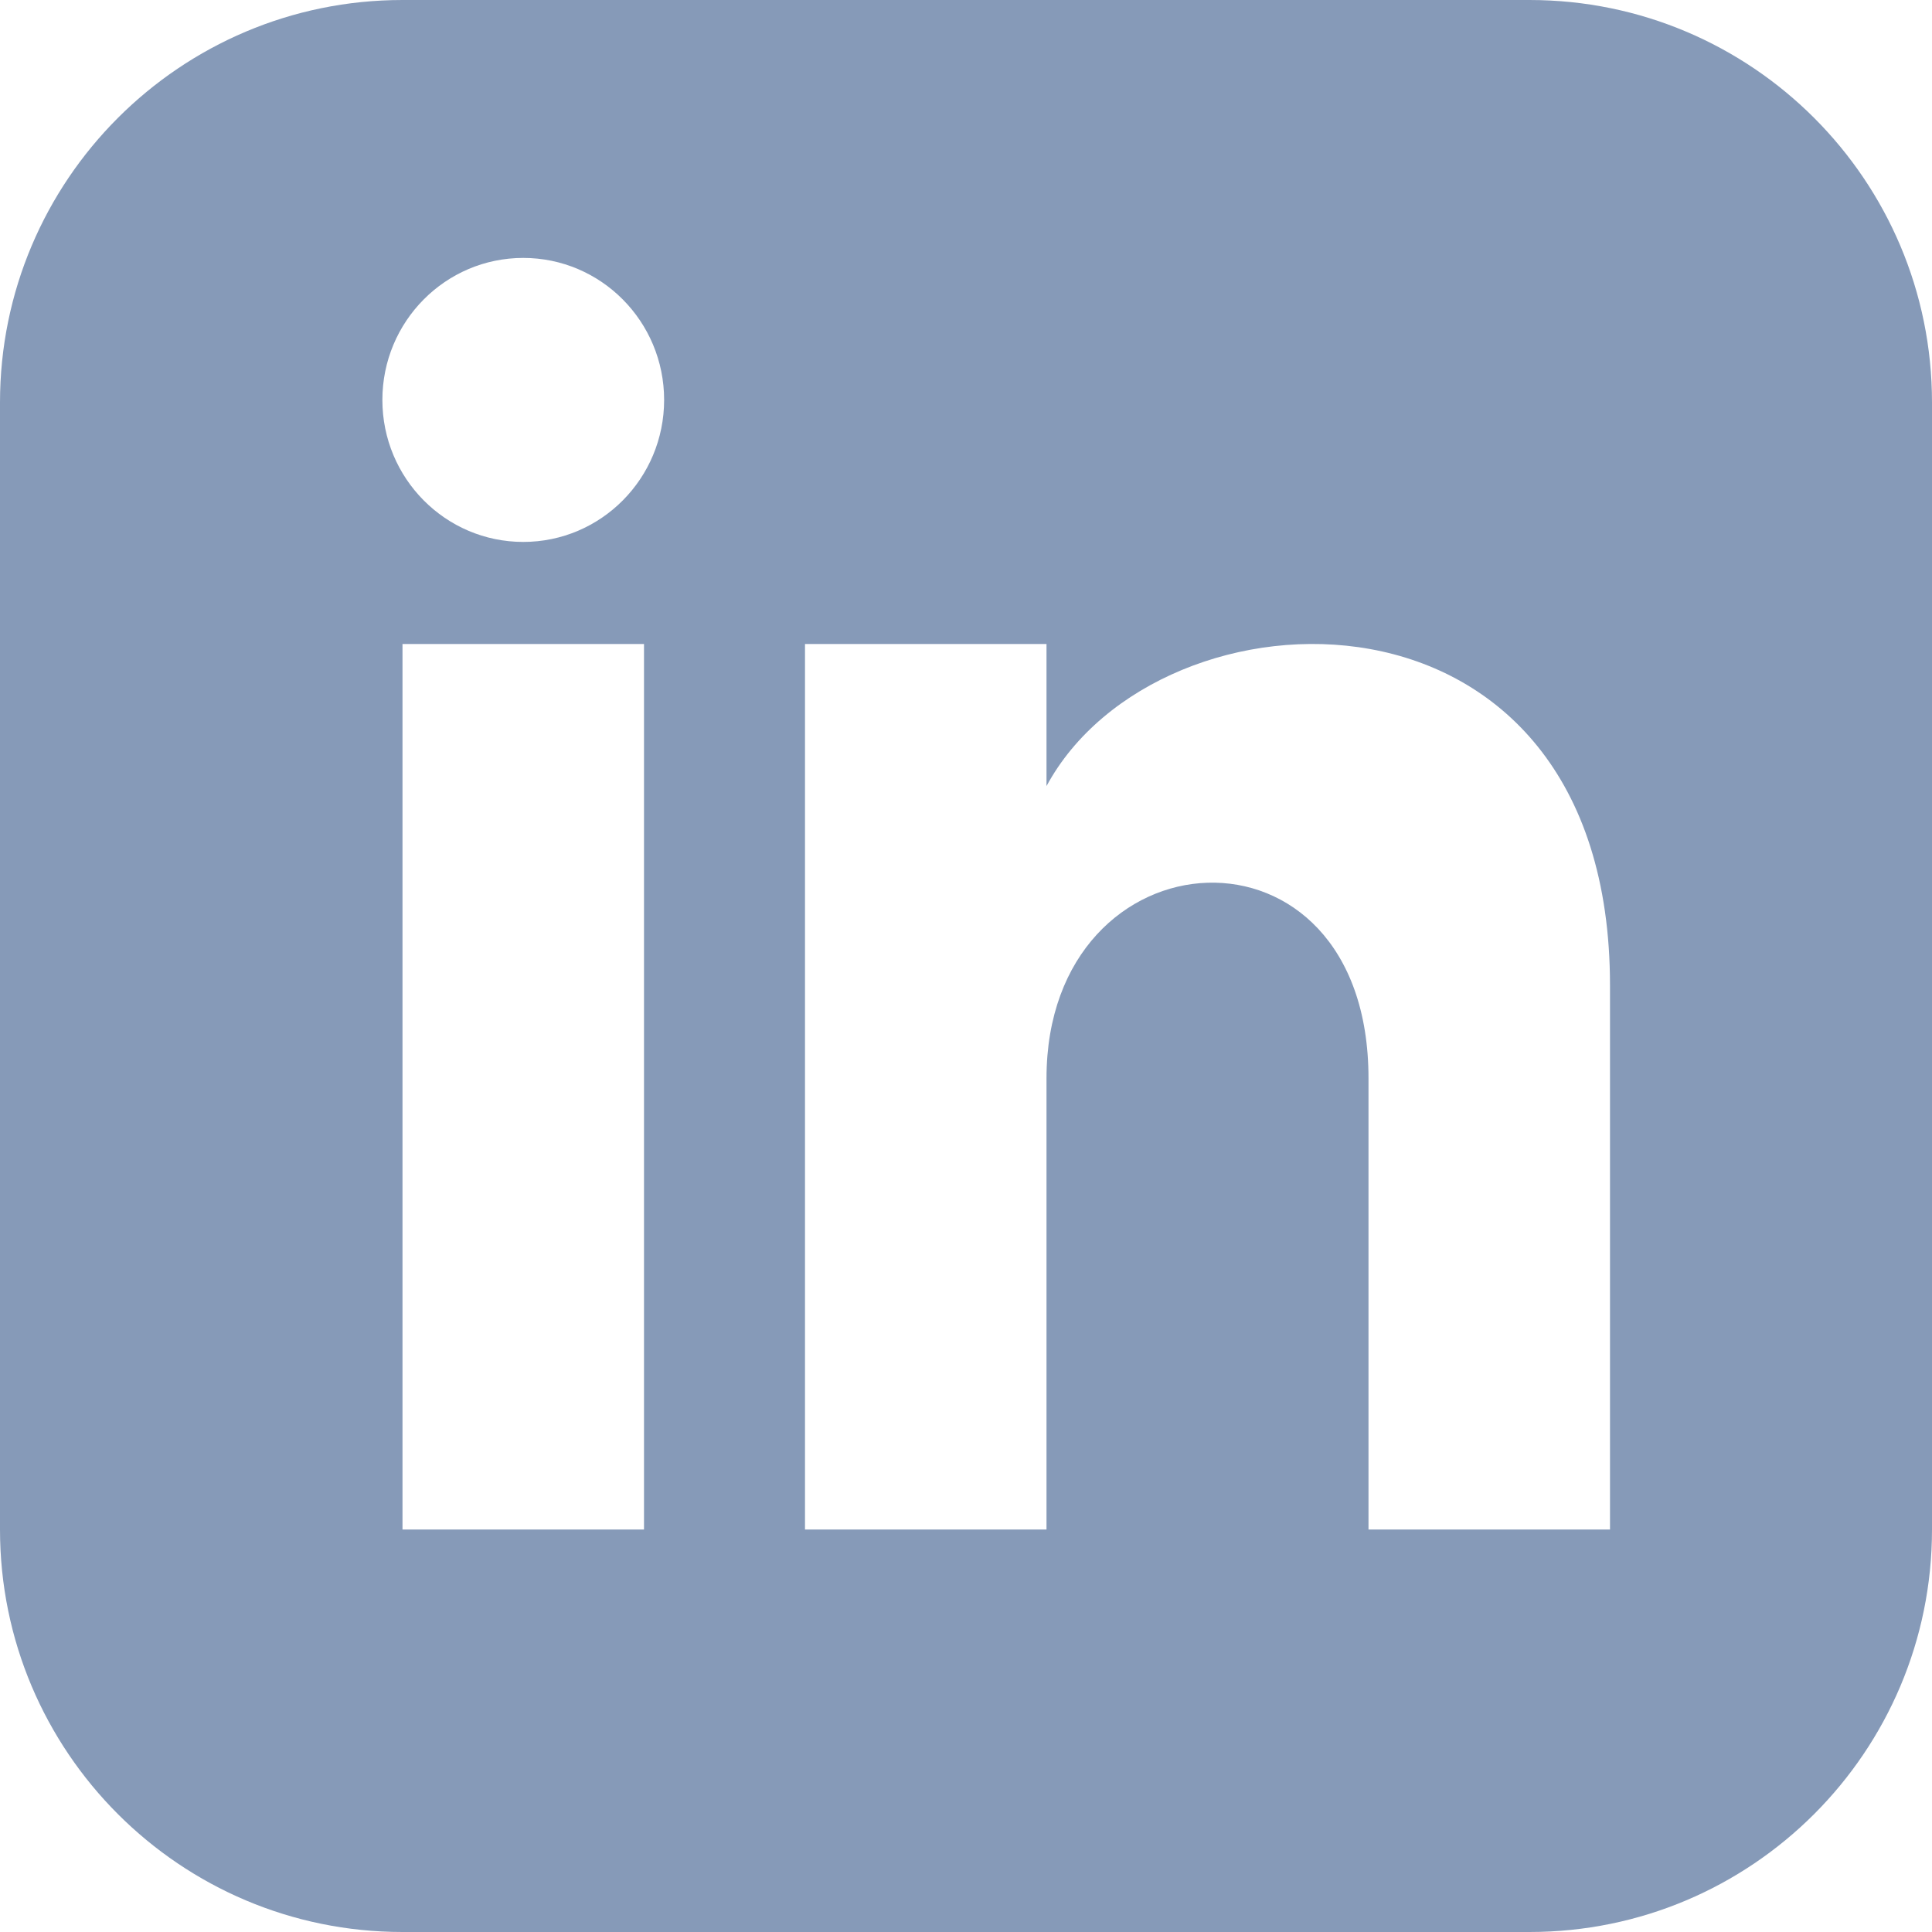
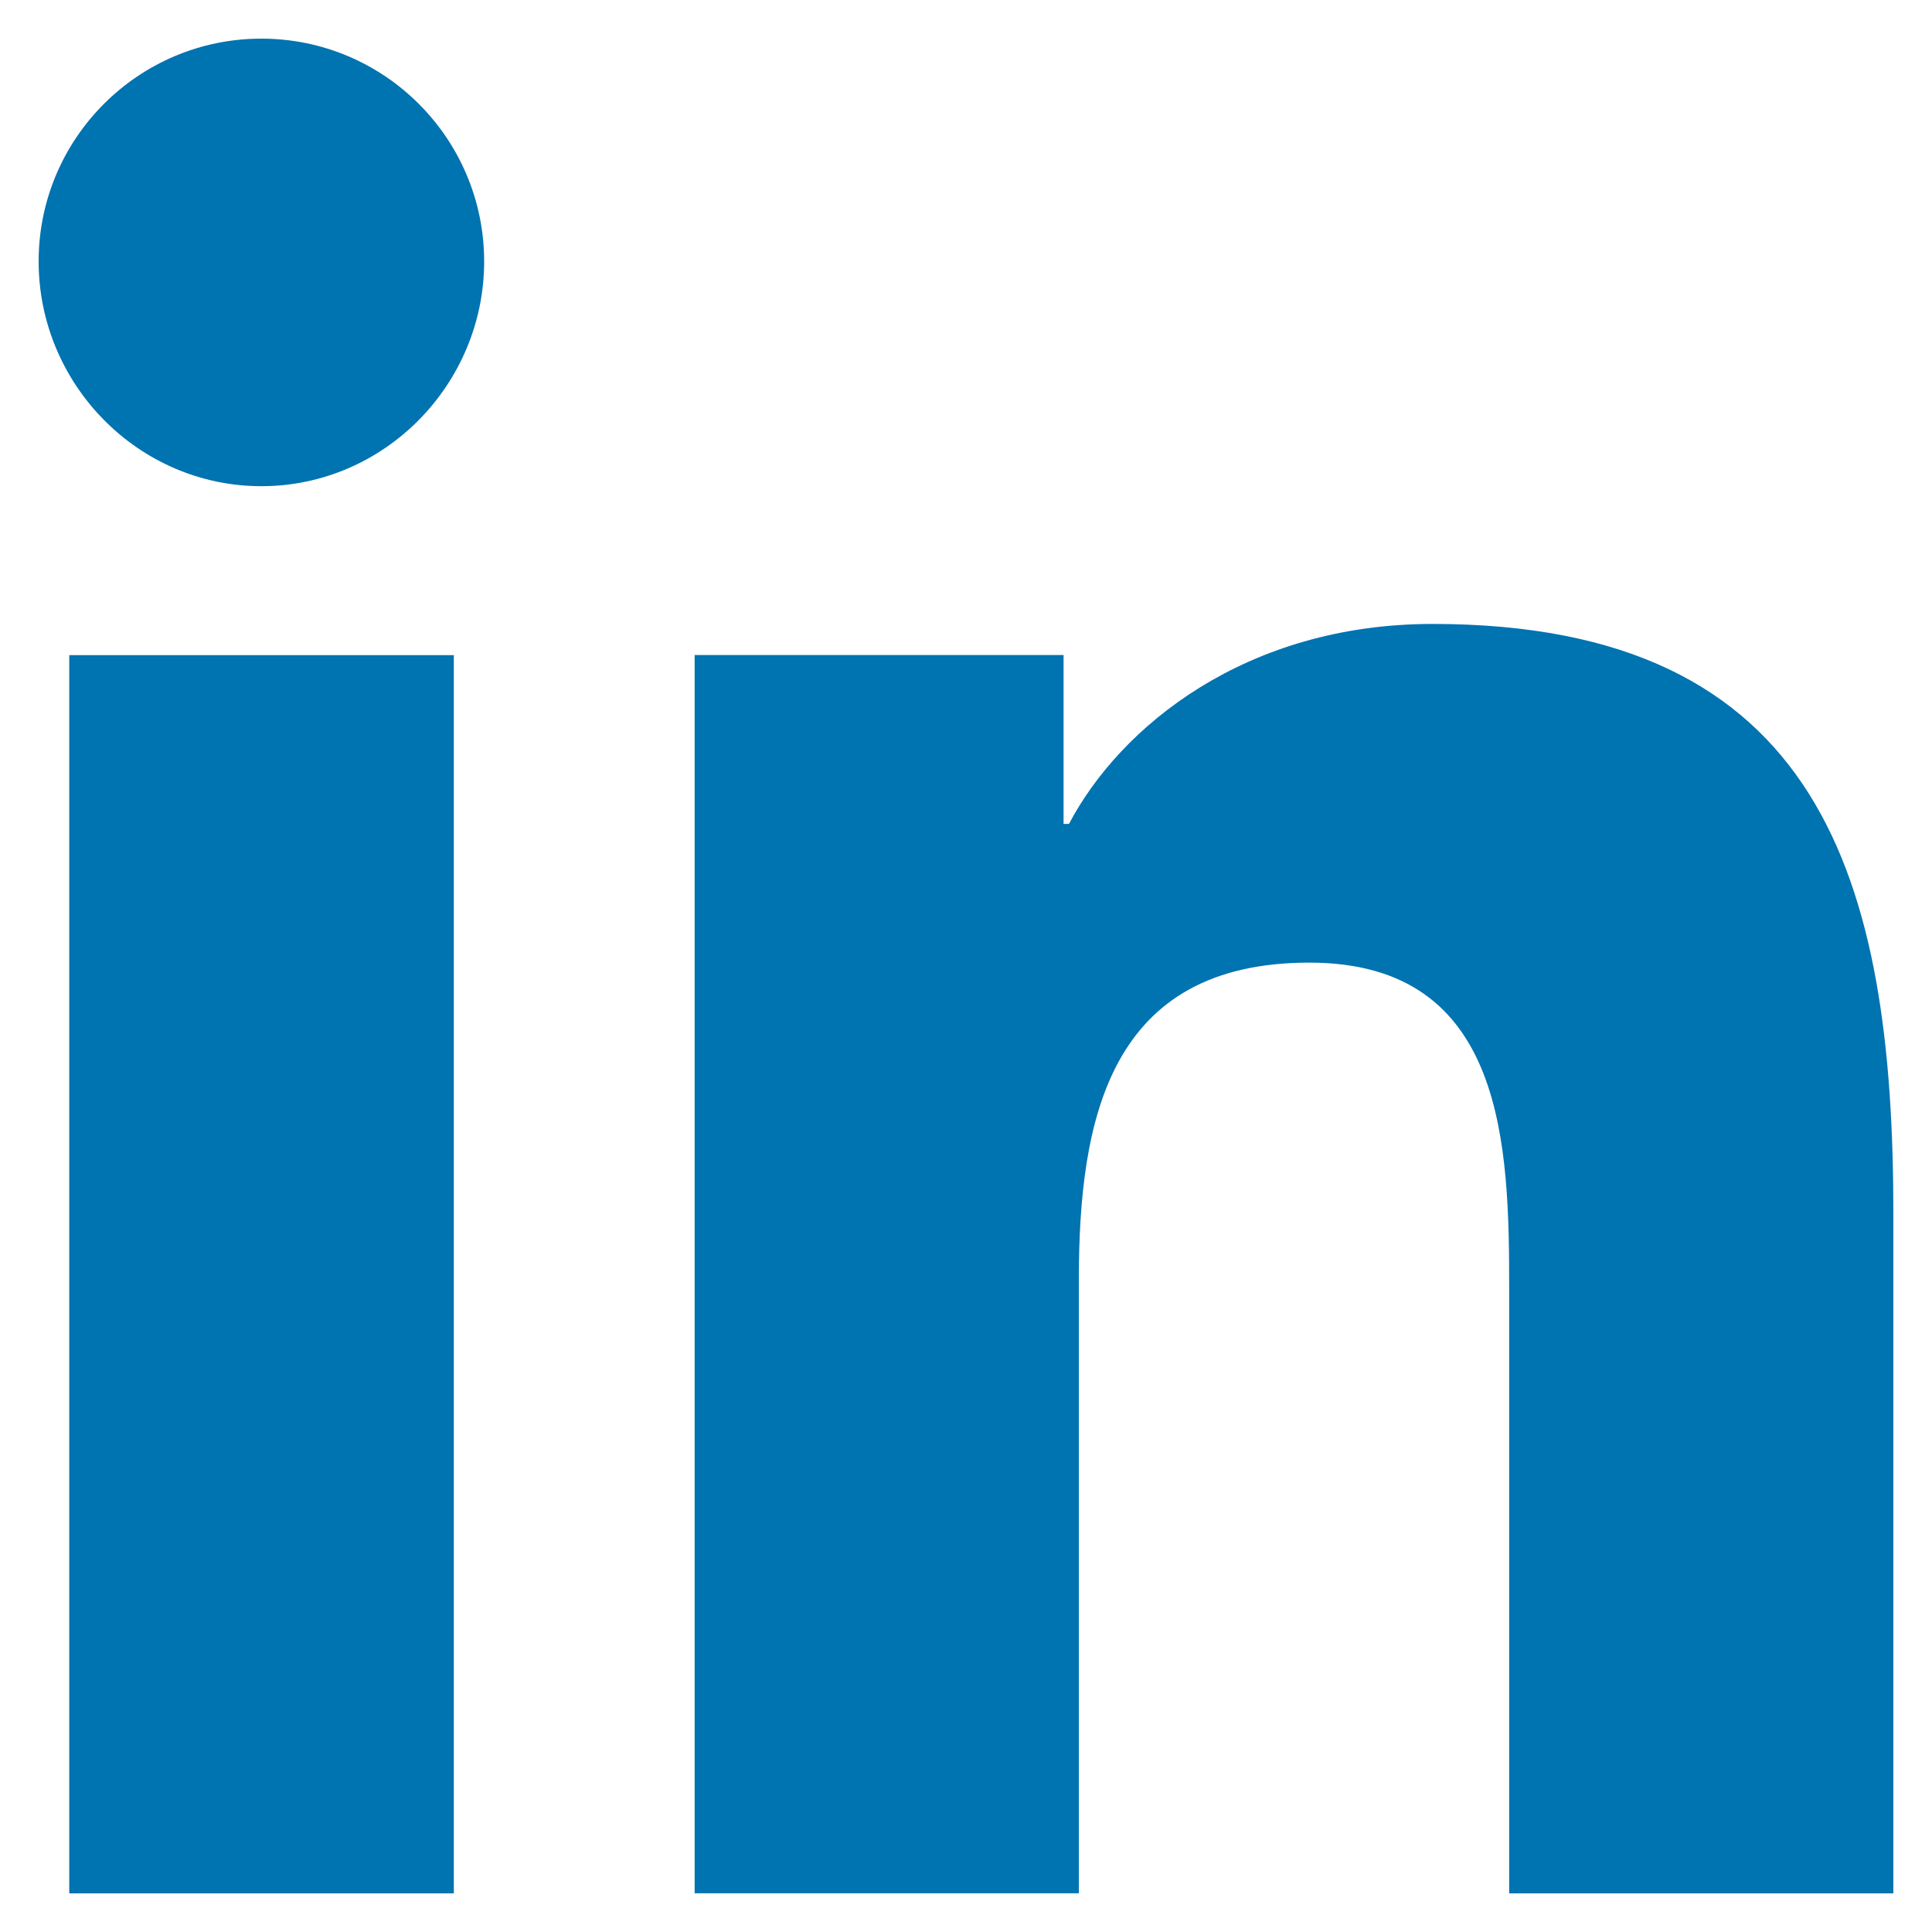
- <svg xmlns="http://www.w3.org/2000/svg" width="24" height="24" viewBox="0 0 24 24">
-   <path d="M19 0h-14c-2.761 0-5 2.239-5 5v14c0 2.761 2.239 5 5 5h14c2.762 0 5-2.239 5-5v-14c0-2.761-2.238-5-5-5zm-11 19h-3v-11h3v11zm-1.5-12.268c-.966 0-1.75-.79-1.75-1.764s.784-1.764 1.75-1.764 1.75.79 1.75 1.764-.783 1.764-1.75 1.764zm13.5 12.268h-3v-5.604c0-3.368-4-3.113-4 0v5.604h-3v-11h3v1.765c1.396-2.586 7-2.777 7 2.476v6.759z" fill="#869AB8" />
+ <svg xmlns="http://www.w3.org/2000/svg" width="20" height="20" viewBox="0 0 20 20" fill="none">
+   <path d="M19.595 19.6V19.599H19.6V12.558C19.6 9.113 18.858 6.459 14.831 6.459C12.895 6.459 11.596 7.522 11.066 8.529H11.01V6.781H7.191V19.599H11.168V13.252C11.168 11.581 11.484 9.965 13.554 9.965C15.593 9.965 15.623 11.872 15.623 13.359V19.6H19.595Z" fill="#0073B1" />
+   <path d="M0.717 6.782H4.698V19.6H0.717V6.782Z" fill="#0073B1" />
+   <path d="M2.706 0.4C1.433 0.4 0.4 1.433 0.4 2.706C0.4 3.979 1.433 5.033 2.706 5.033C3.979 5.033 5.012 3.979 5.012 2.706C5.011 1.433 3.978 0.4 2.706 0.4Z" fill="#0073B1" />
</svg>
